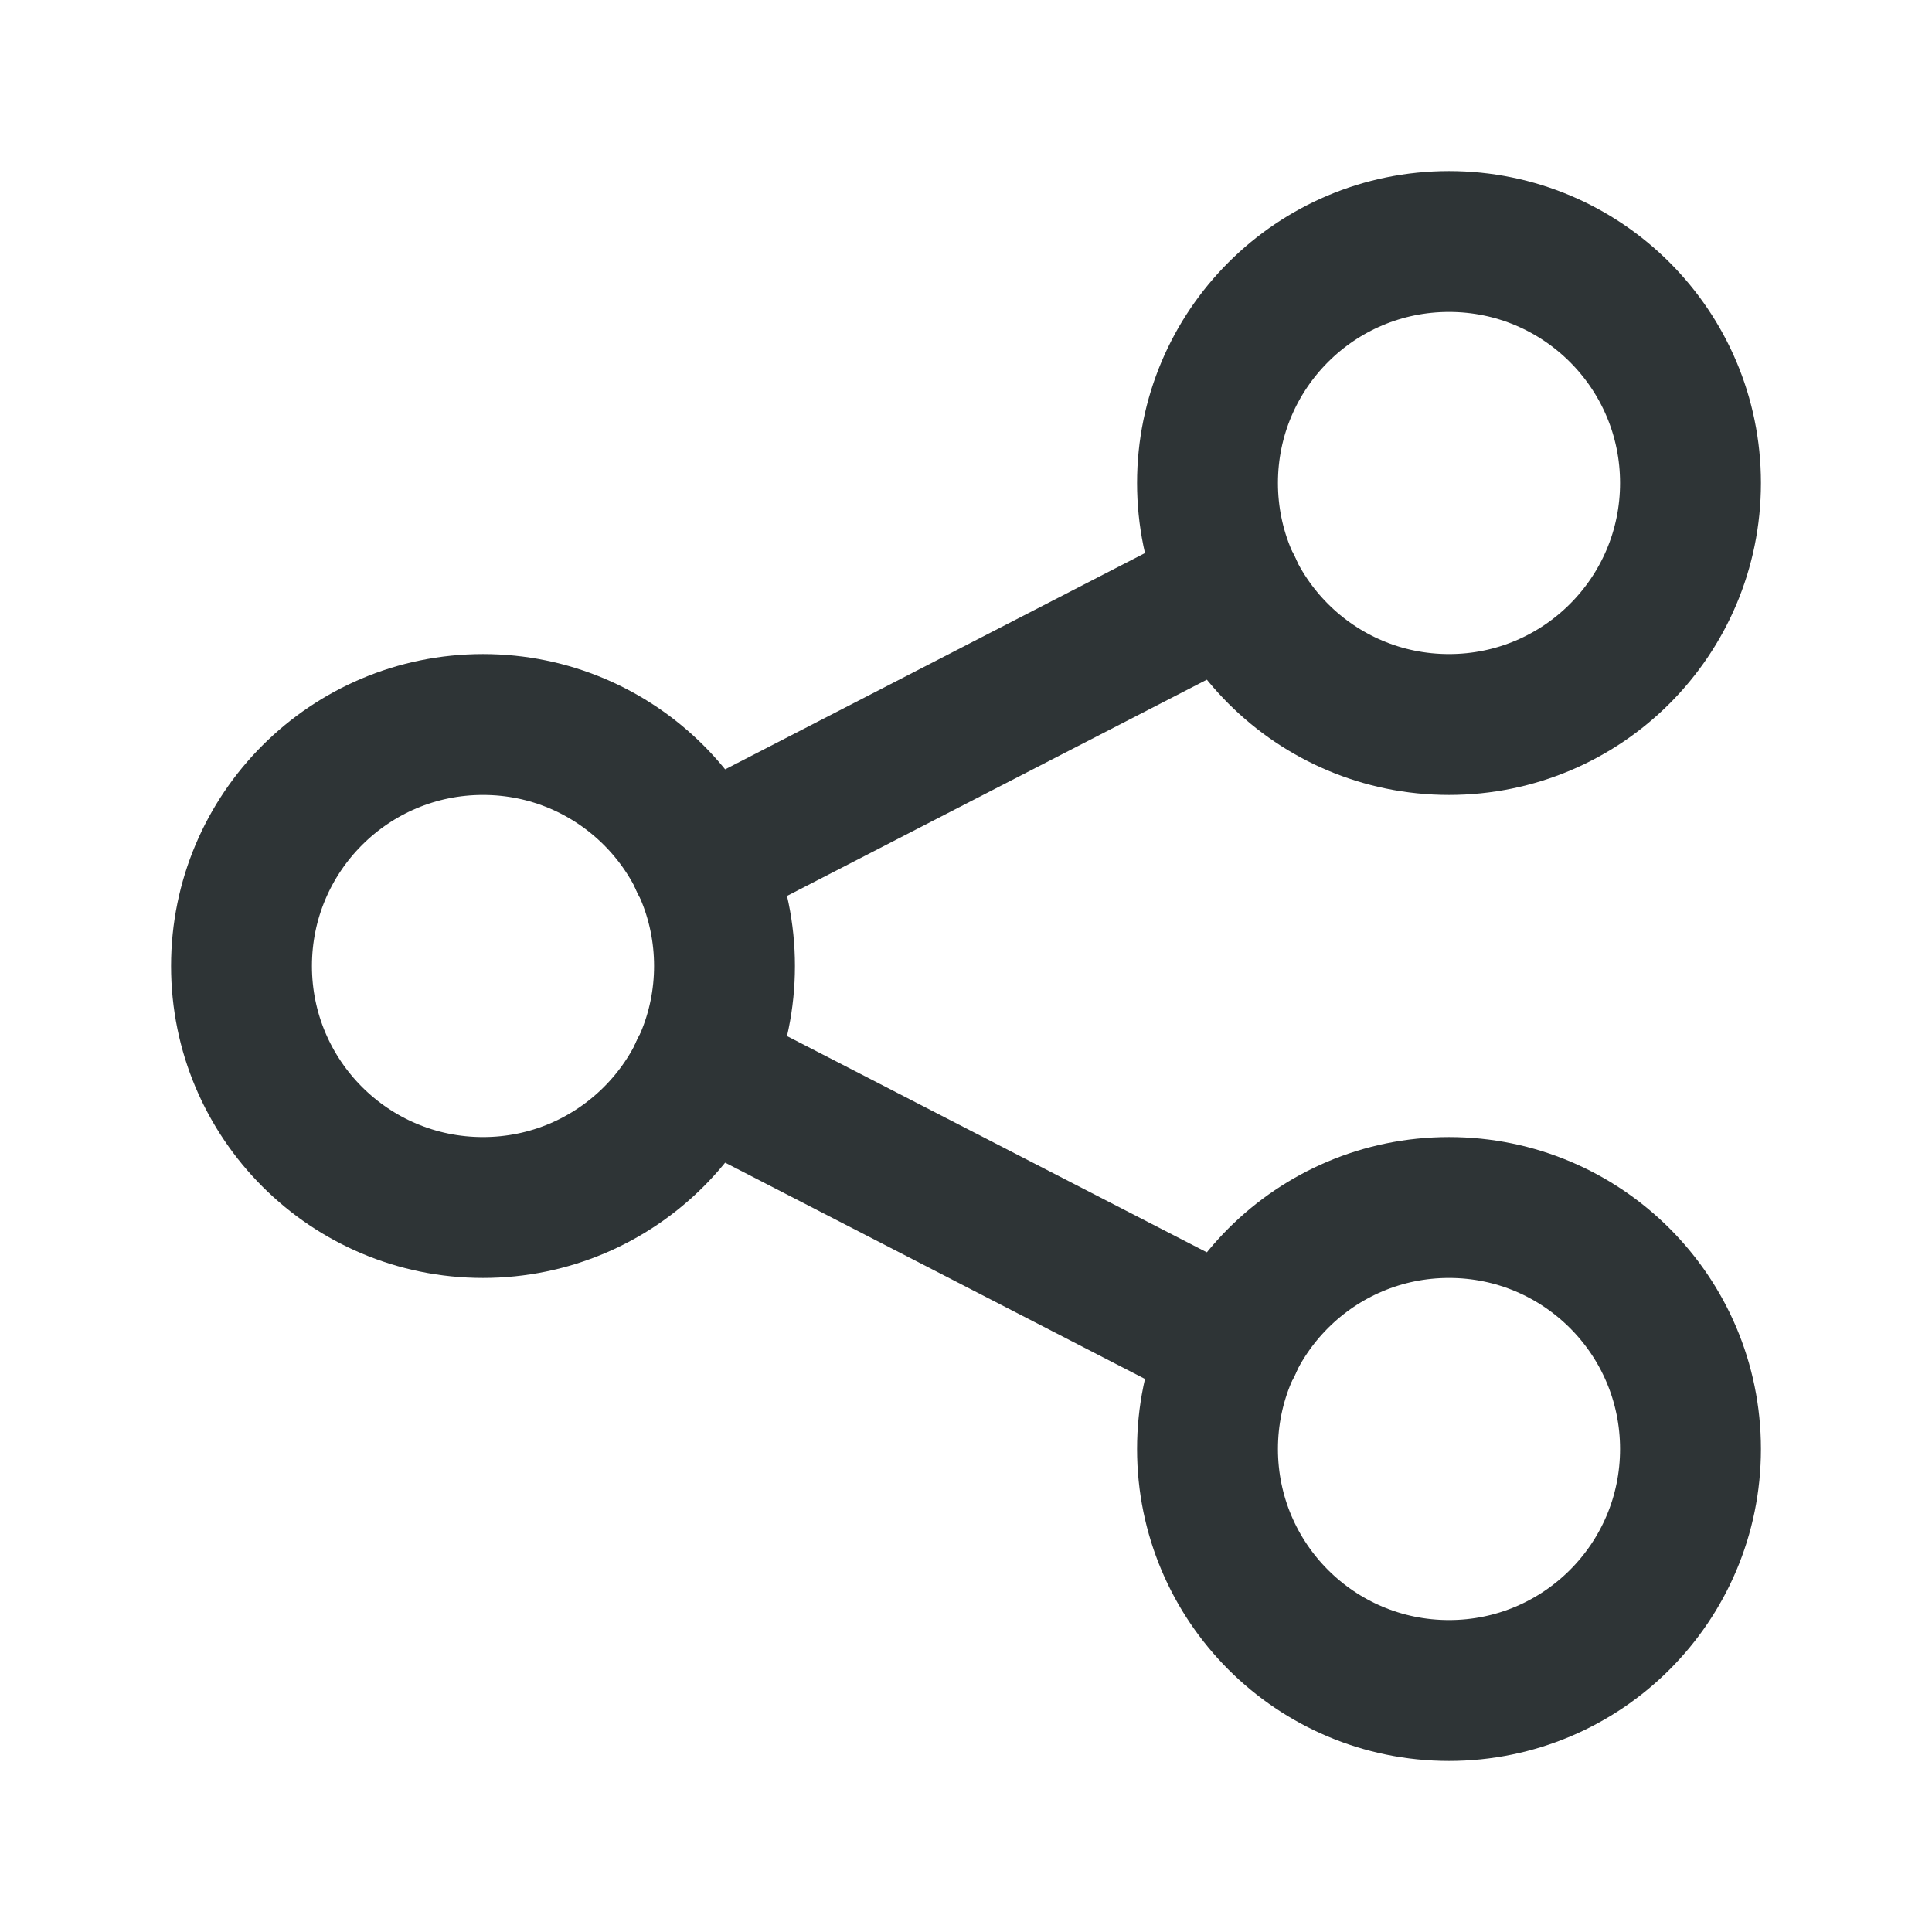
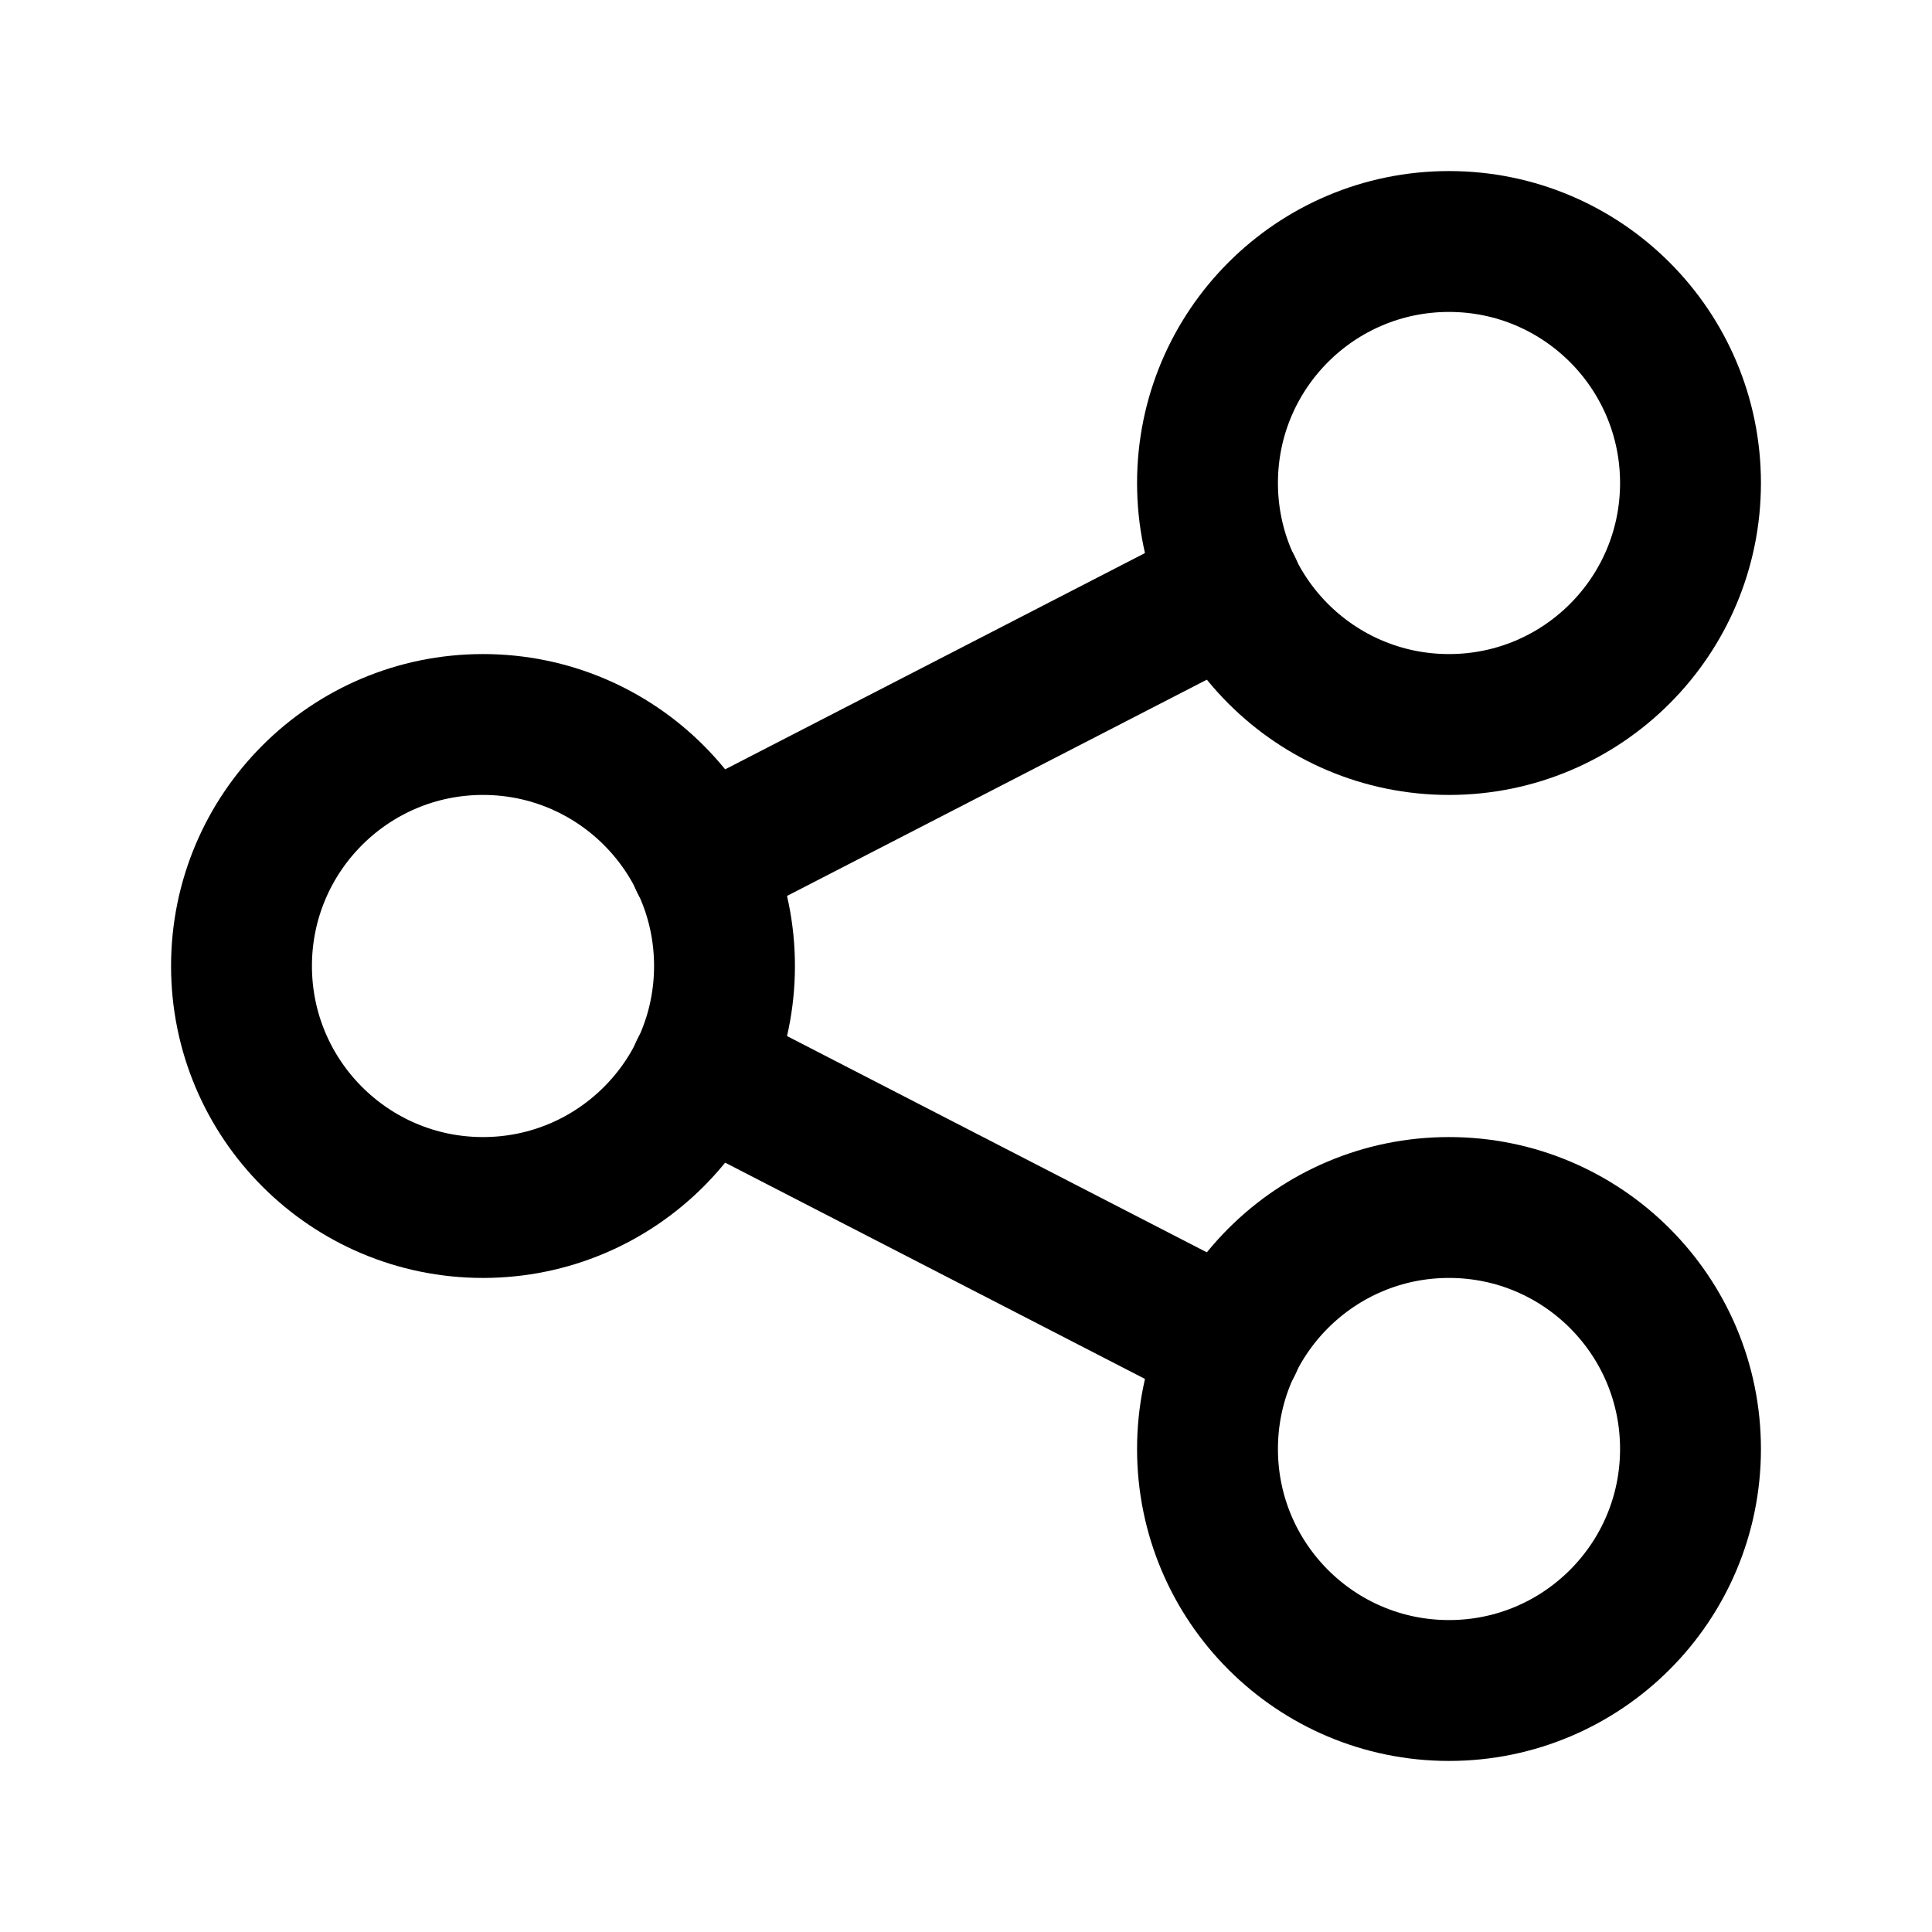
- <svg xmlns="http://www.w3.org/2000/svg" width="24" height="24" viewBox="0 0 24 24" fill="none" stroke="#2e3436" stroke-width="1.75" stroke-linecap="round" stroke-linejoin="round" class="icon icon-tabler icons-tabler-outline icon-tabler-share">
+ <svg xmlns="http://www.w3.org/2000/svg" width="24" height="24" viewBox="0 0 24 24" fill="none" stroke="currentColor" stroke-width="1.75" stroke-linecap="round" stroke-linejoin="round" class="icon icon-tabler icons-tabler-outline icon-tabler-share">
  <path stroke="none" d="M0 0h24v24H0z" fill="none" />
  <path d="M3 12a3 3 0 1 0 6 0a3 3 0 1 0 -6 0" />
  <path d="M15 6a3 3 0 1 0 6 0a3 3 0 1 0 -6 0" />
  <path d="M15 18a3 3 0 1 0 6 0a3 3 0 1 0 -6 0" />
  <path d="M8.7 10.7l6.6 -3.4" />
  <path d="M8.7 13.3l6.6 3.4" />
</svg>
